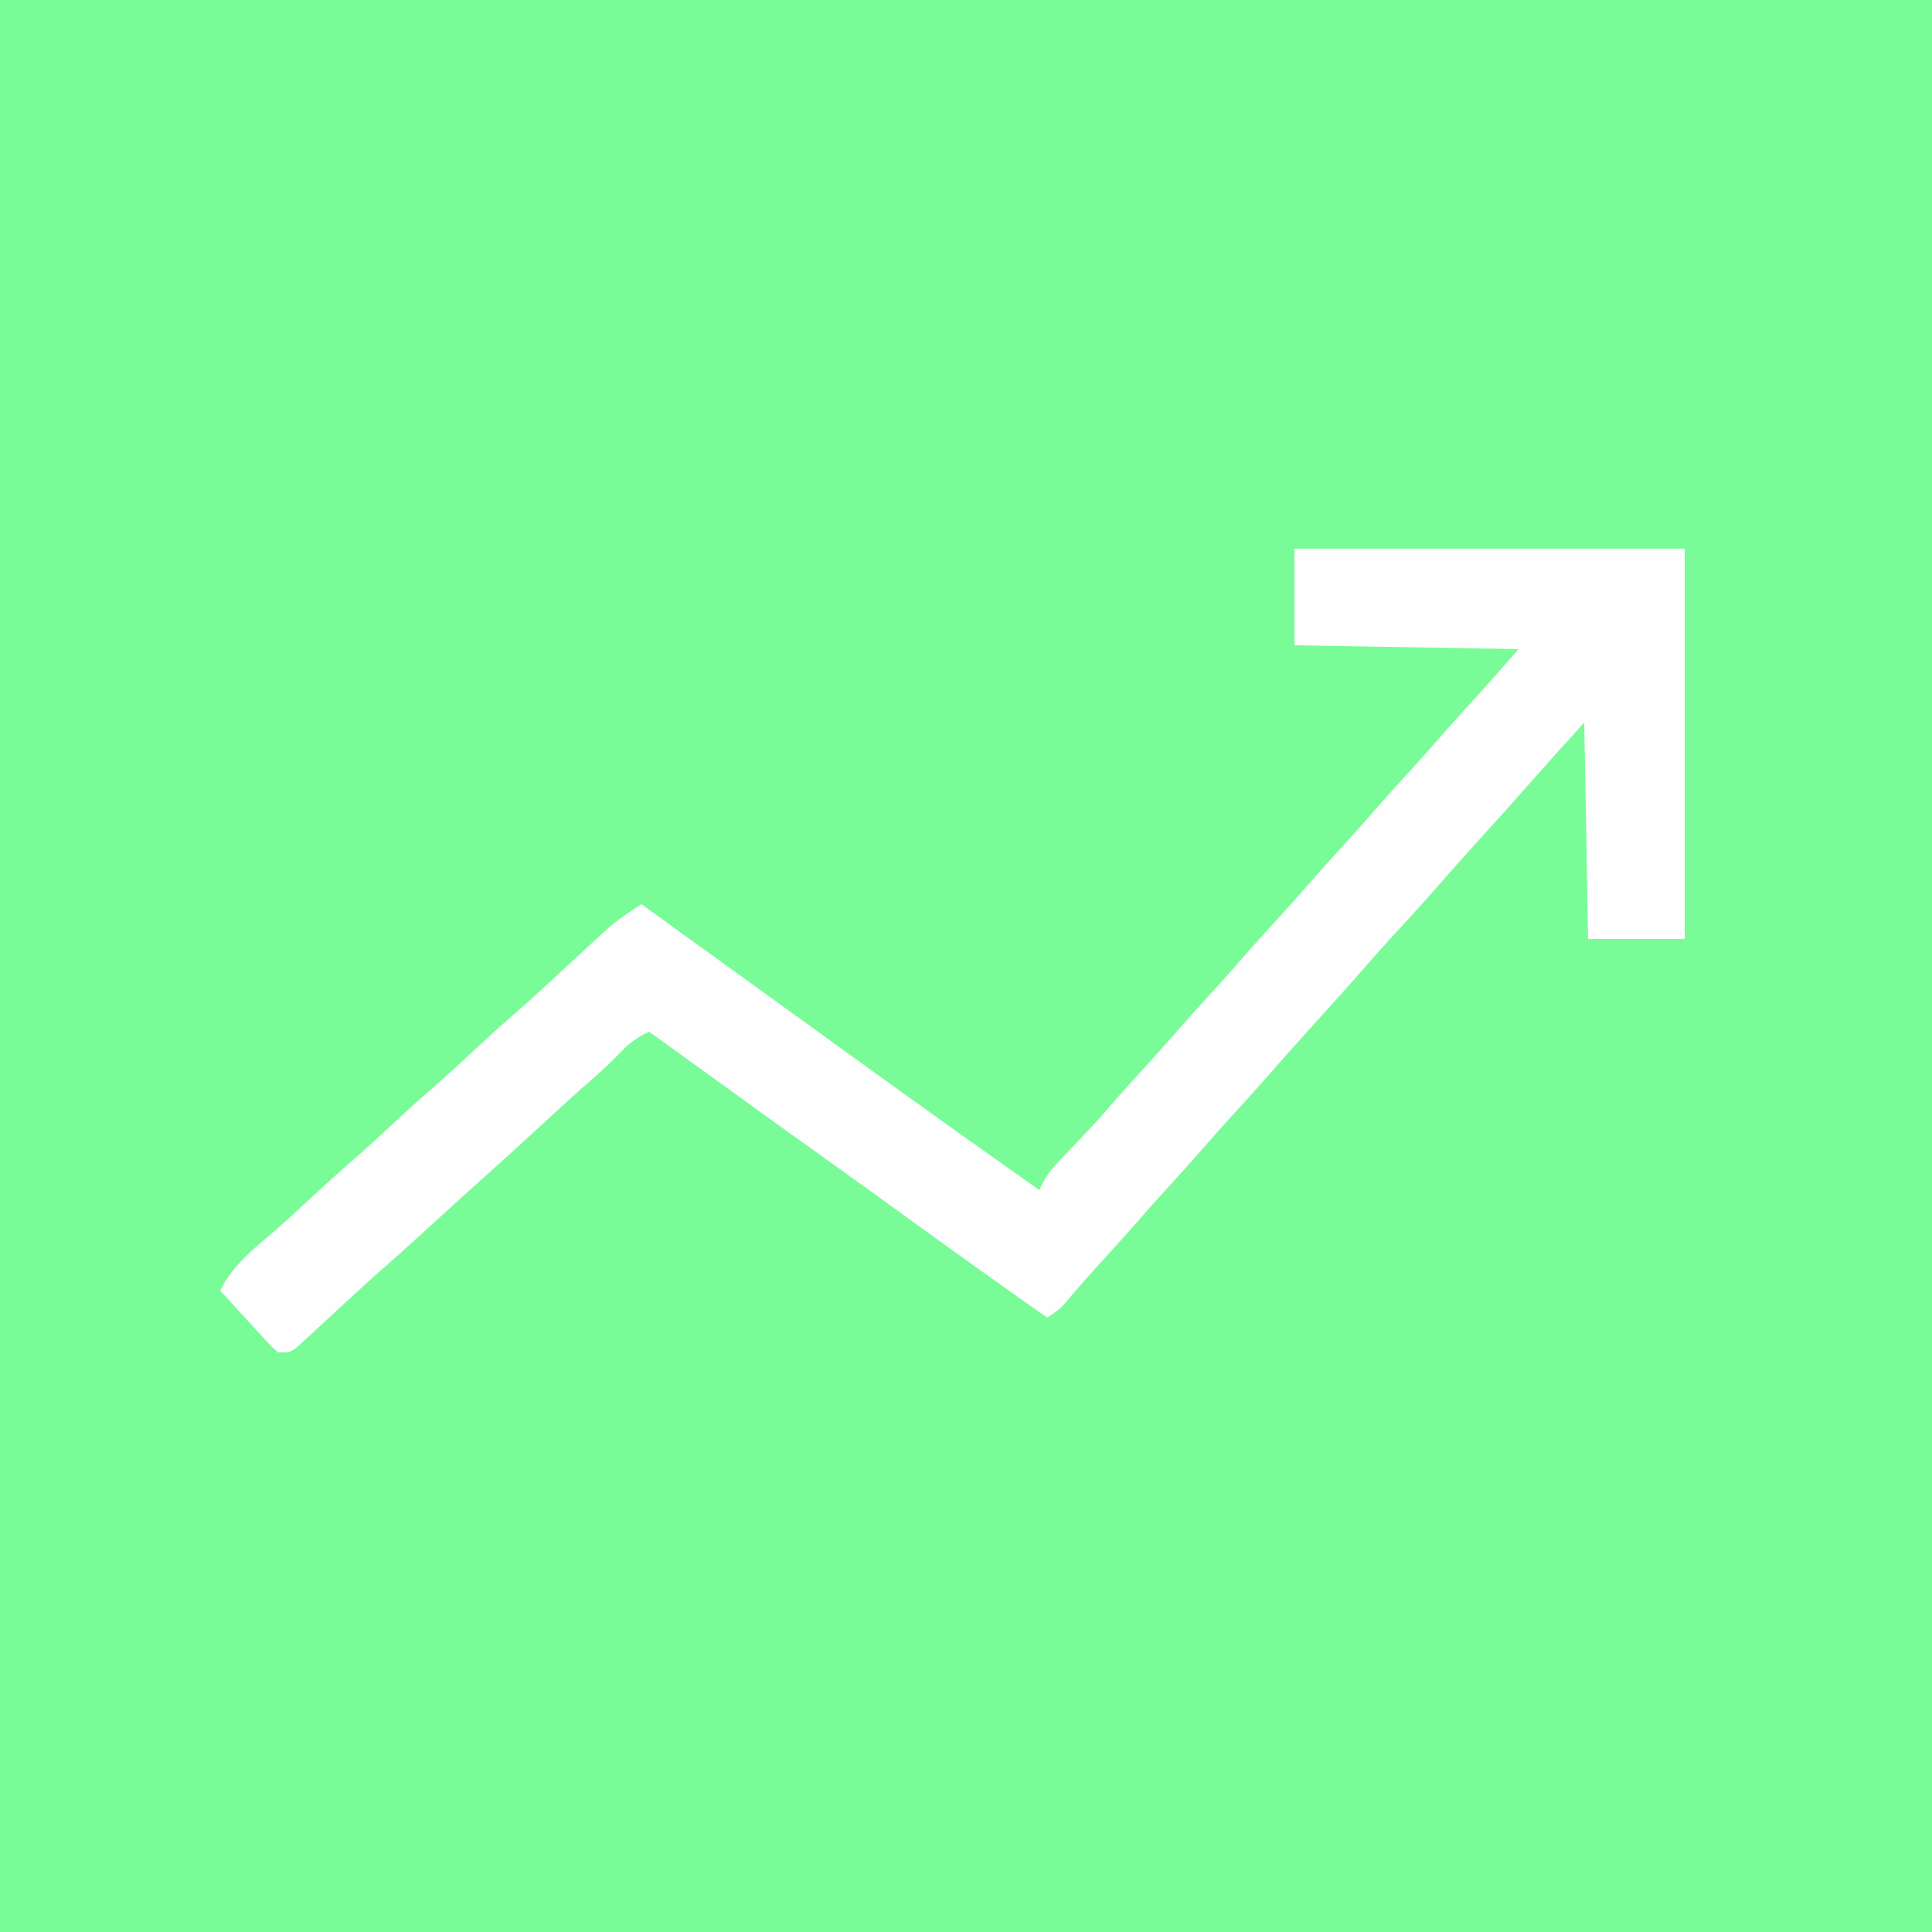
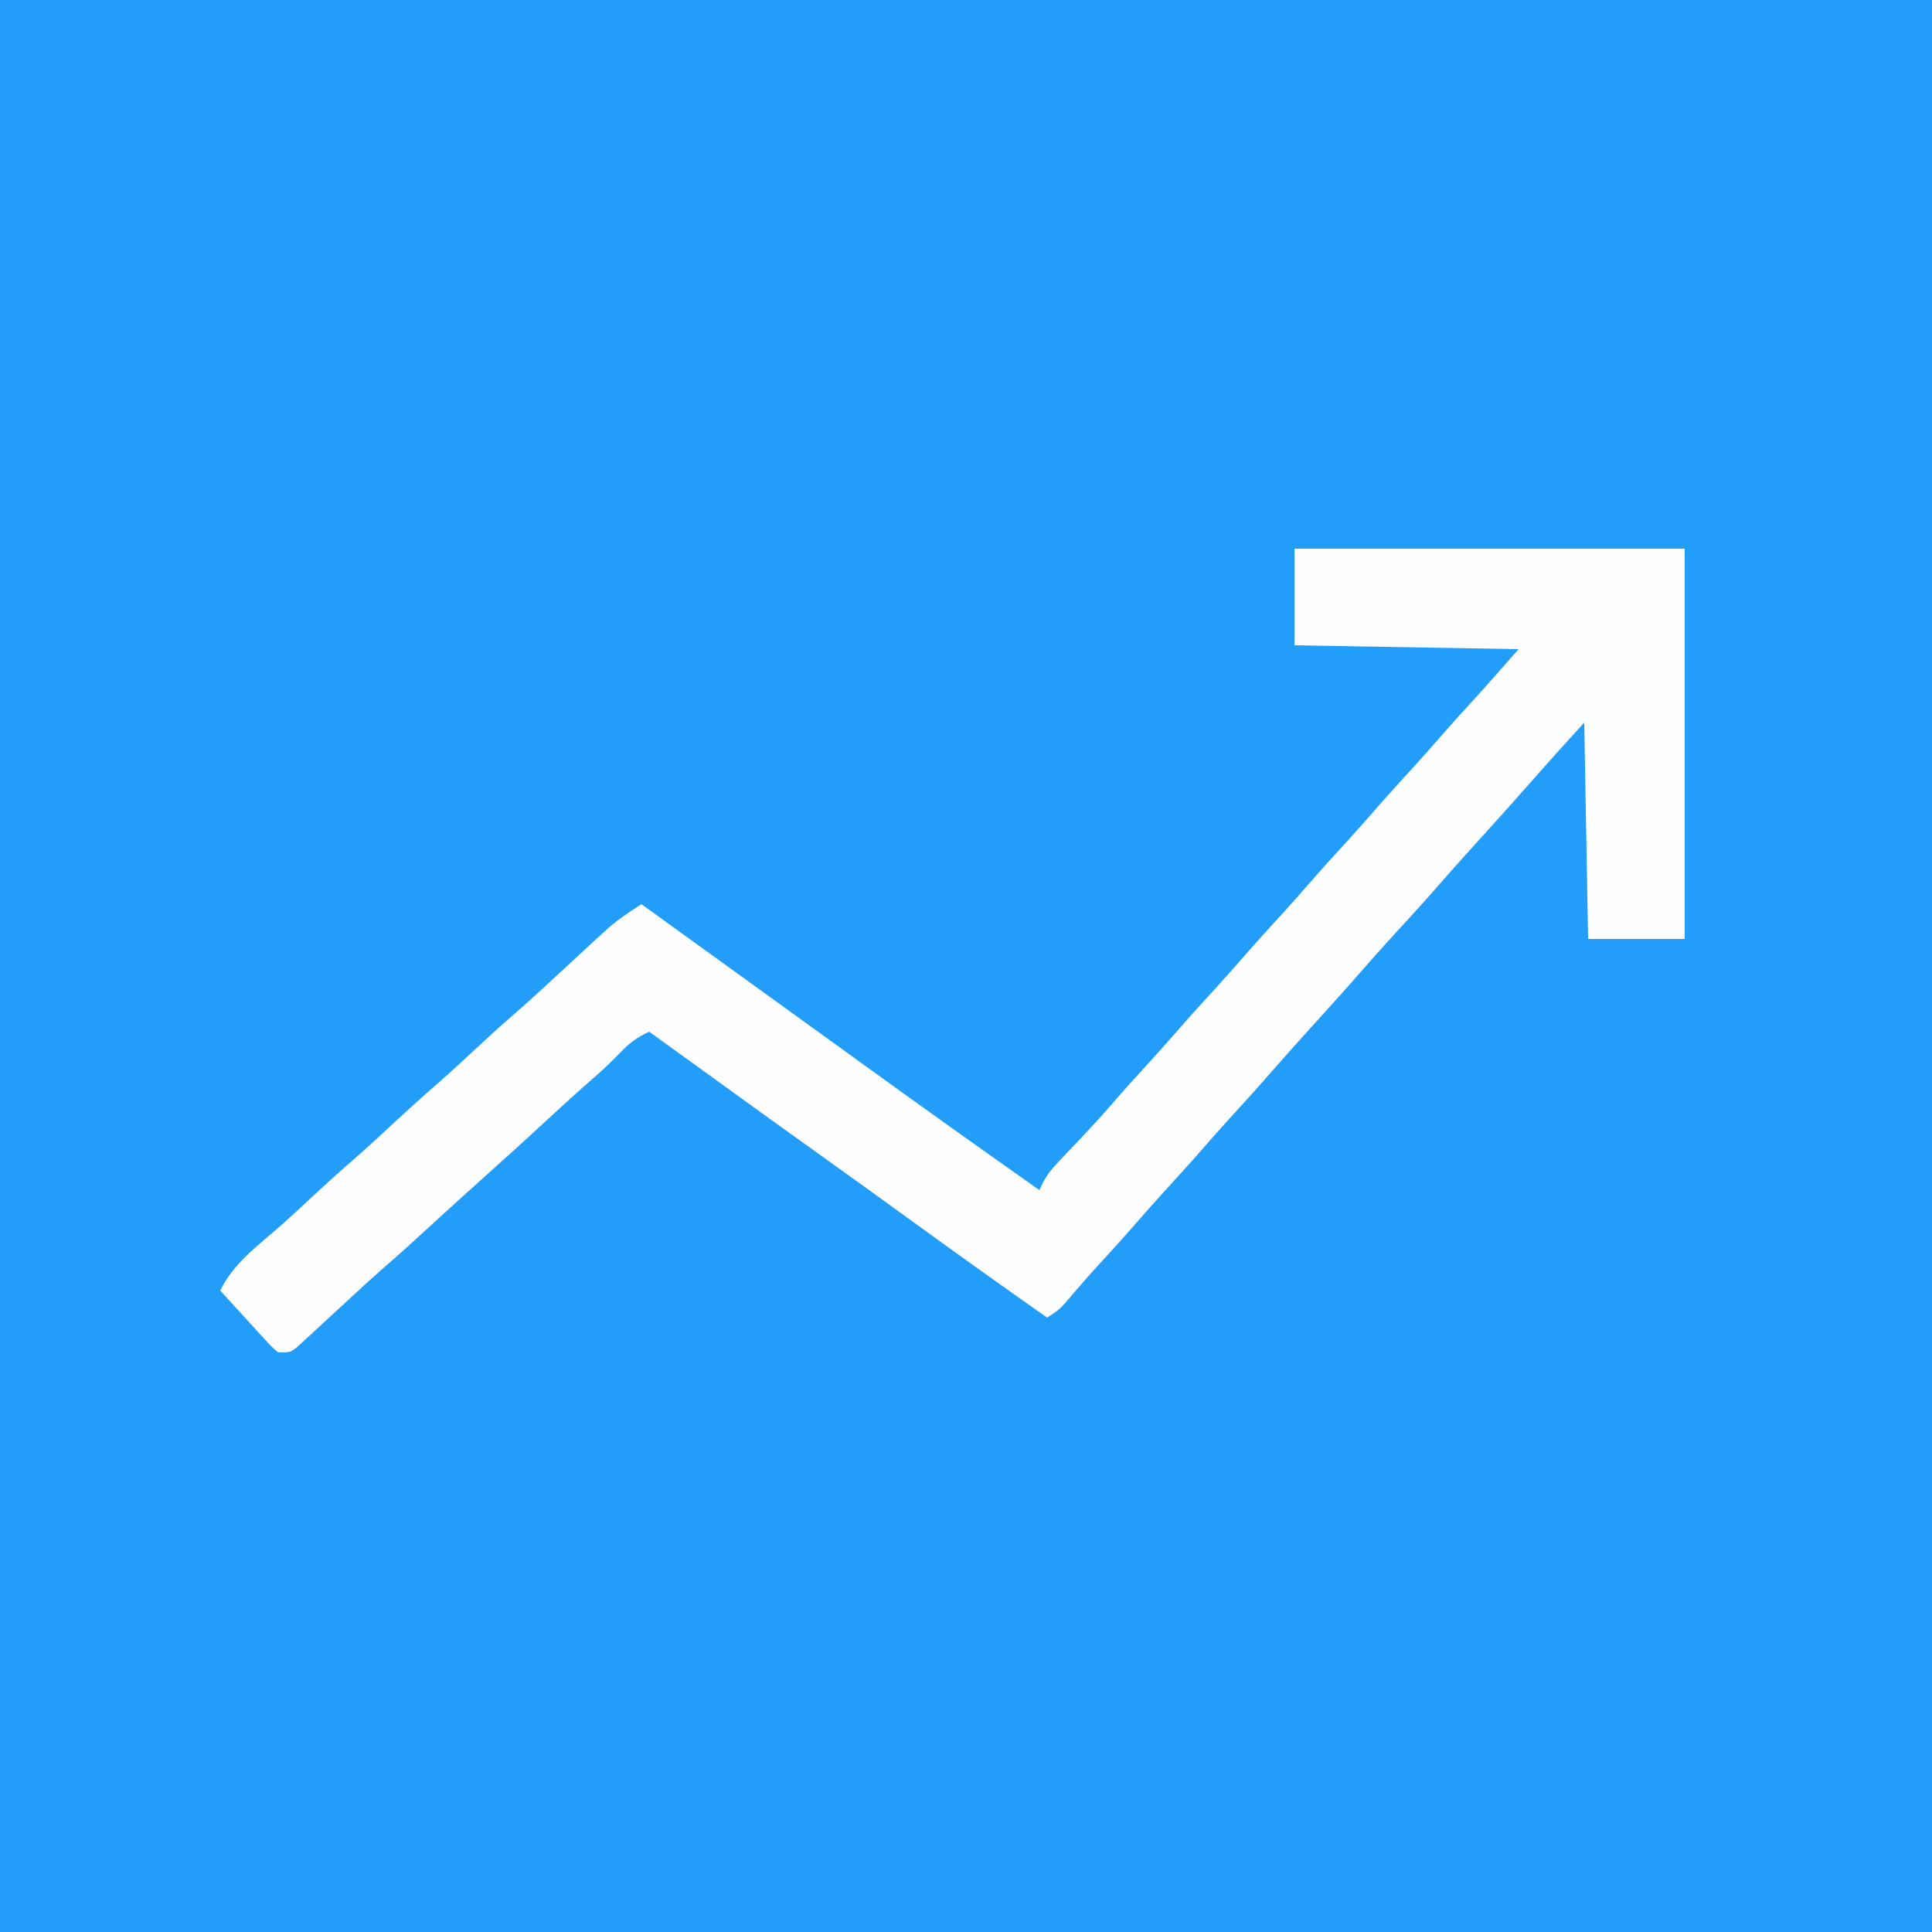
<svg xmlns="http://www.w3.org/2000/svg" version="1.1" width="500" height="500">
-   <path d="M0 0 C165 0 330 0 500 0 C500 165 500 330 500 500 C335 500 170 500 0 500 C0 335 0 170 0 0 Z " fill="#79FC98" transform="translate(0,0)" />
+   <path d="M0 0 C165 0 330 0 500 0 C500 165 500 330 500 500 C335 500 170 500 0 500 C0 335 0 170 0 0 Z " fill="#229EFA" transform="translate(0,0)" />
  <path d="M0 0 C33.33 0 66.66 0 101 0 C101 33.33 101 66.66 101 101 C92.75 101 84.5 101 76 101 C75.505 73.28 75.505 73.28 75 45 C67.319 53.438 67.319 53.438 59.77 61.98 C55.461 66.897 51.053 71.726 46.672 76.578 C43.296 80.321 39.929 84.068 36.625 87.875 C33.173 91.841 29.612 95.705 26.052 99.573 C22.893 103.01 19.794 106.49 16.734 110.016 C12.443 114.925 8.042 119.739 3.672 124.578 C0.277 128.343 -3.111 132.112 -6.438 135.938 C-10.091 140.133 -13.845 144.234 -17.594 148.344 C-19.586 150.544 -21.553 152.76 -23.5 155 C-27.129 159.177 -30.865 163.255 -34.594 167.344 C-36.586 169.544 -38.553 171.76 -40.5 174 C-44.12 178.166 -47.844 182.235 -51.566 186.309 C-54.277 189.306 -56.917 192.357 -59.527 195.441 C-61 197 -61 197 -64 199 C-74.964 191.298 -85.866 183.516 -96.716 175.654 C-100.559 172.871 -104.404 170.091 -108.25 167.312 C-109.003 166.769 -109.755 166.225 -110.531 165.664 C-115.011 162.429 -119.5 159.208 -124 156 C-131.56 150.611 -139.083 145.171 -146.606 139.73 C-150.778 136.714 -154.952 133.701 -159.125 130.688 C-160.648 129.587 -162.172 128.487 -163.695 127.387 C-164.335 126.925 -164.974 126.463 -165.633 125.987 C-166.084 125.661 -166.535 125.336 -167 125 C-169.978 126.424 -171.979 127.779 -174.25 130.188 C-176.628 132.636 -179.038 134.961 -181.625 137.188 C-185.281 140.341 -188.835 143.593 -192.375 146.875 C-197.872 151.968 -203.417 157.002 -209 162 C-214.403 166.845 -219.784 171.712 -225.125 176.625 C-228.362 179.602 -231.611 182.56 -234.938 185.438 C-238.53 188.55 -242.015 191.769 -245.5 195 C-247.162 196.535 -248.824 198.07 -250.487 199.604 C-251.83 200.843 -253.169 202.085 -254.508 203.328 C-255.206 203.962 -255.905 204.597 -256.625 205.25 C-257.215 205.791 -257.806 206.333 -258.414 206.891 C-260 208 -260 208 -263 208 C-264.718 206.531 -264.718 206.531 -266.574 204.5 C-267.241 203.778 -267.908 203.056 -268.596 202.312 C-269.631 201.168 -269.631 201.168 -270.688 200 C-271.74 198.855 -271.74 198.855 -272.814 197.688 C-274.55 195.798 -276.278 193.902 -278 192 C-274.791 185.313 -268.911 180.86 -263.367 176.082 C-260.363 173.44 -257.432 170.722 -254.5 168 C-250.44 164.234 -246.346 160.528 -242.156 156.906 C-239.228 154.317 -236.366 151.658 -233.5 149 C-229.44 145.234 -225.346 141.528 -221.156 137.906 C-218.228 135.317 -215.366 132.658 -212.5 130 C-209.037 126.788 -205.574 123.589 -202 120.5 C-198.472 117.448 -195.047 114.294 -191.625 111.125 C-189.417 109.083 -187.209 107.041 -185 105 C-184.06 104.131 -183.121 103.262 -182.152 102.367 C-180.87 101.195 -180.87 101.195 -179.562 100 C-178.821 99.319 -178.08 98.639 -177.316 97.938 C-174.676 95.729 -171.892 93.864 -169 92 C-128.5 121.25 -128.5 121.25 -126.249 122.876 C-124.752 123.957 -123.256 125.038 -121.759 126.118 C-117.958 128.863 -114.158 131.608 -110.359 134.355 C-95.639 144.998 -80.849 155.537 -66 166 C-65.728 165.405 -65.455 164.811 -65.175 164.198 C-64.03 162.056 -62.874 160.58 -61.207 158.828 C-60.663 158.25 -60.119 157.673 -59.558 157.077 C-58.694 156.173 -58.694 156.173 -57.812 155.25 C-56.624 153.989 -55.437 152.727 -54.25 151.465 C-53.683 150.863 -53.116 150.261 -52.531 149.64 C-50.202 147.145 -47.968 144.572 -45.738 141.988 C-43.527 139.459 -41.264 136.981 -39 134.5 C-36.135 131.359 -33.288 128.209 -30.5 125 C-26.871 120.823 -23.135 116.745 -19.406 112.656 C-17.414 110.456 -15.447 108.24 -13.5 106 C-9.871 101.823 -6.135 97.745 -2.406 93.656 C-0.414 91.456 1.553 89.24 3.5 87 C7.129 82.823 10.865 78.745 14.594 74.656 C16.586 72.456 18.553 70.24 20.5 68 C24.129 63.823 27.865 59.745 31.594 55.656 C33.586 53.456 35.553 51.24 37.5 49 C41.057 44.906 44.713 40.906 48.375 36.906 C51.625 33.308 54.807 29.649 58 26 C38.86 25.67 19.72 25.34 0 25 C0 16.75 0 8.5 0 0 Z " fill="#FDFEFD" transform="translate(335,142)" />
</svg>
